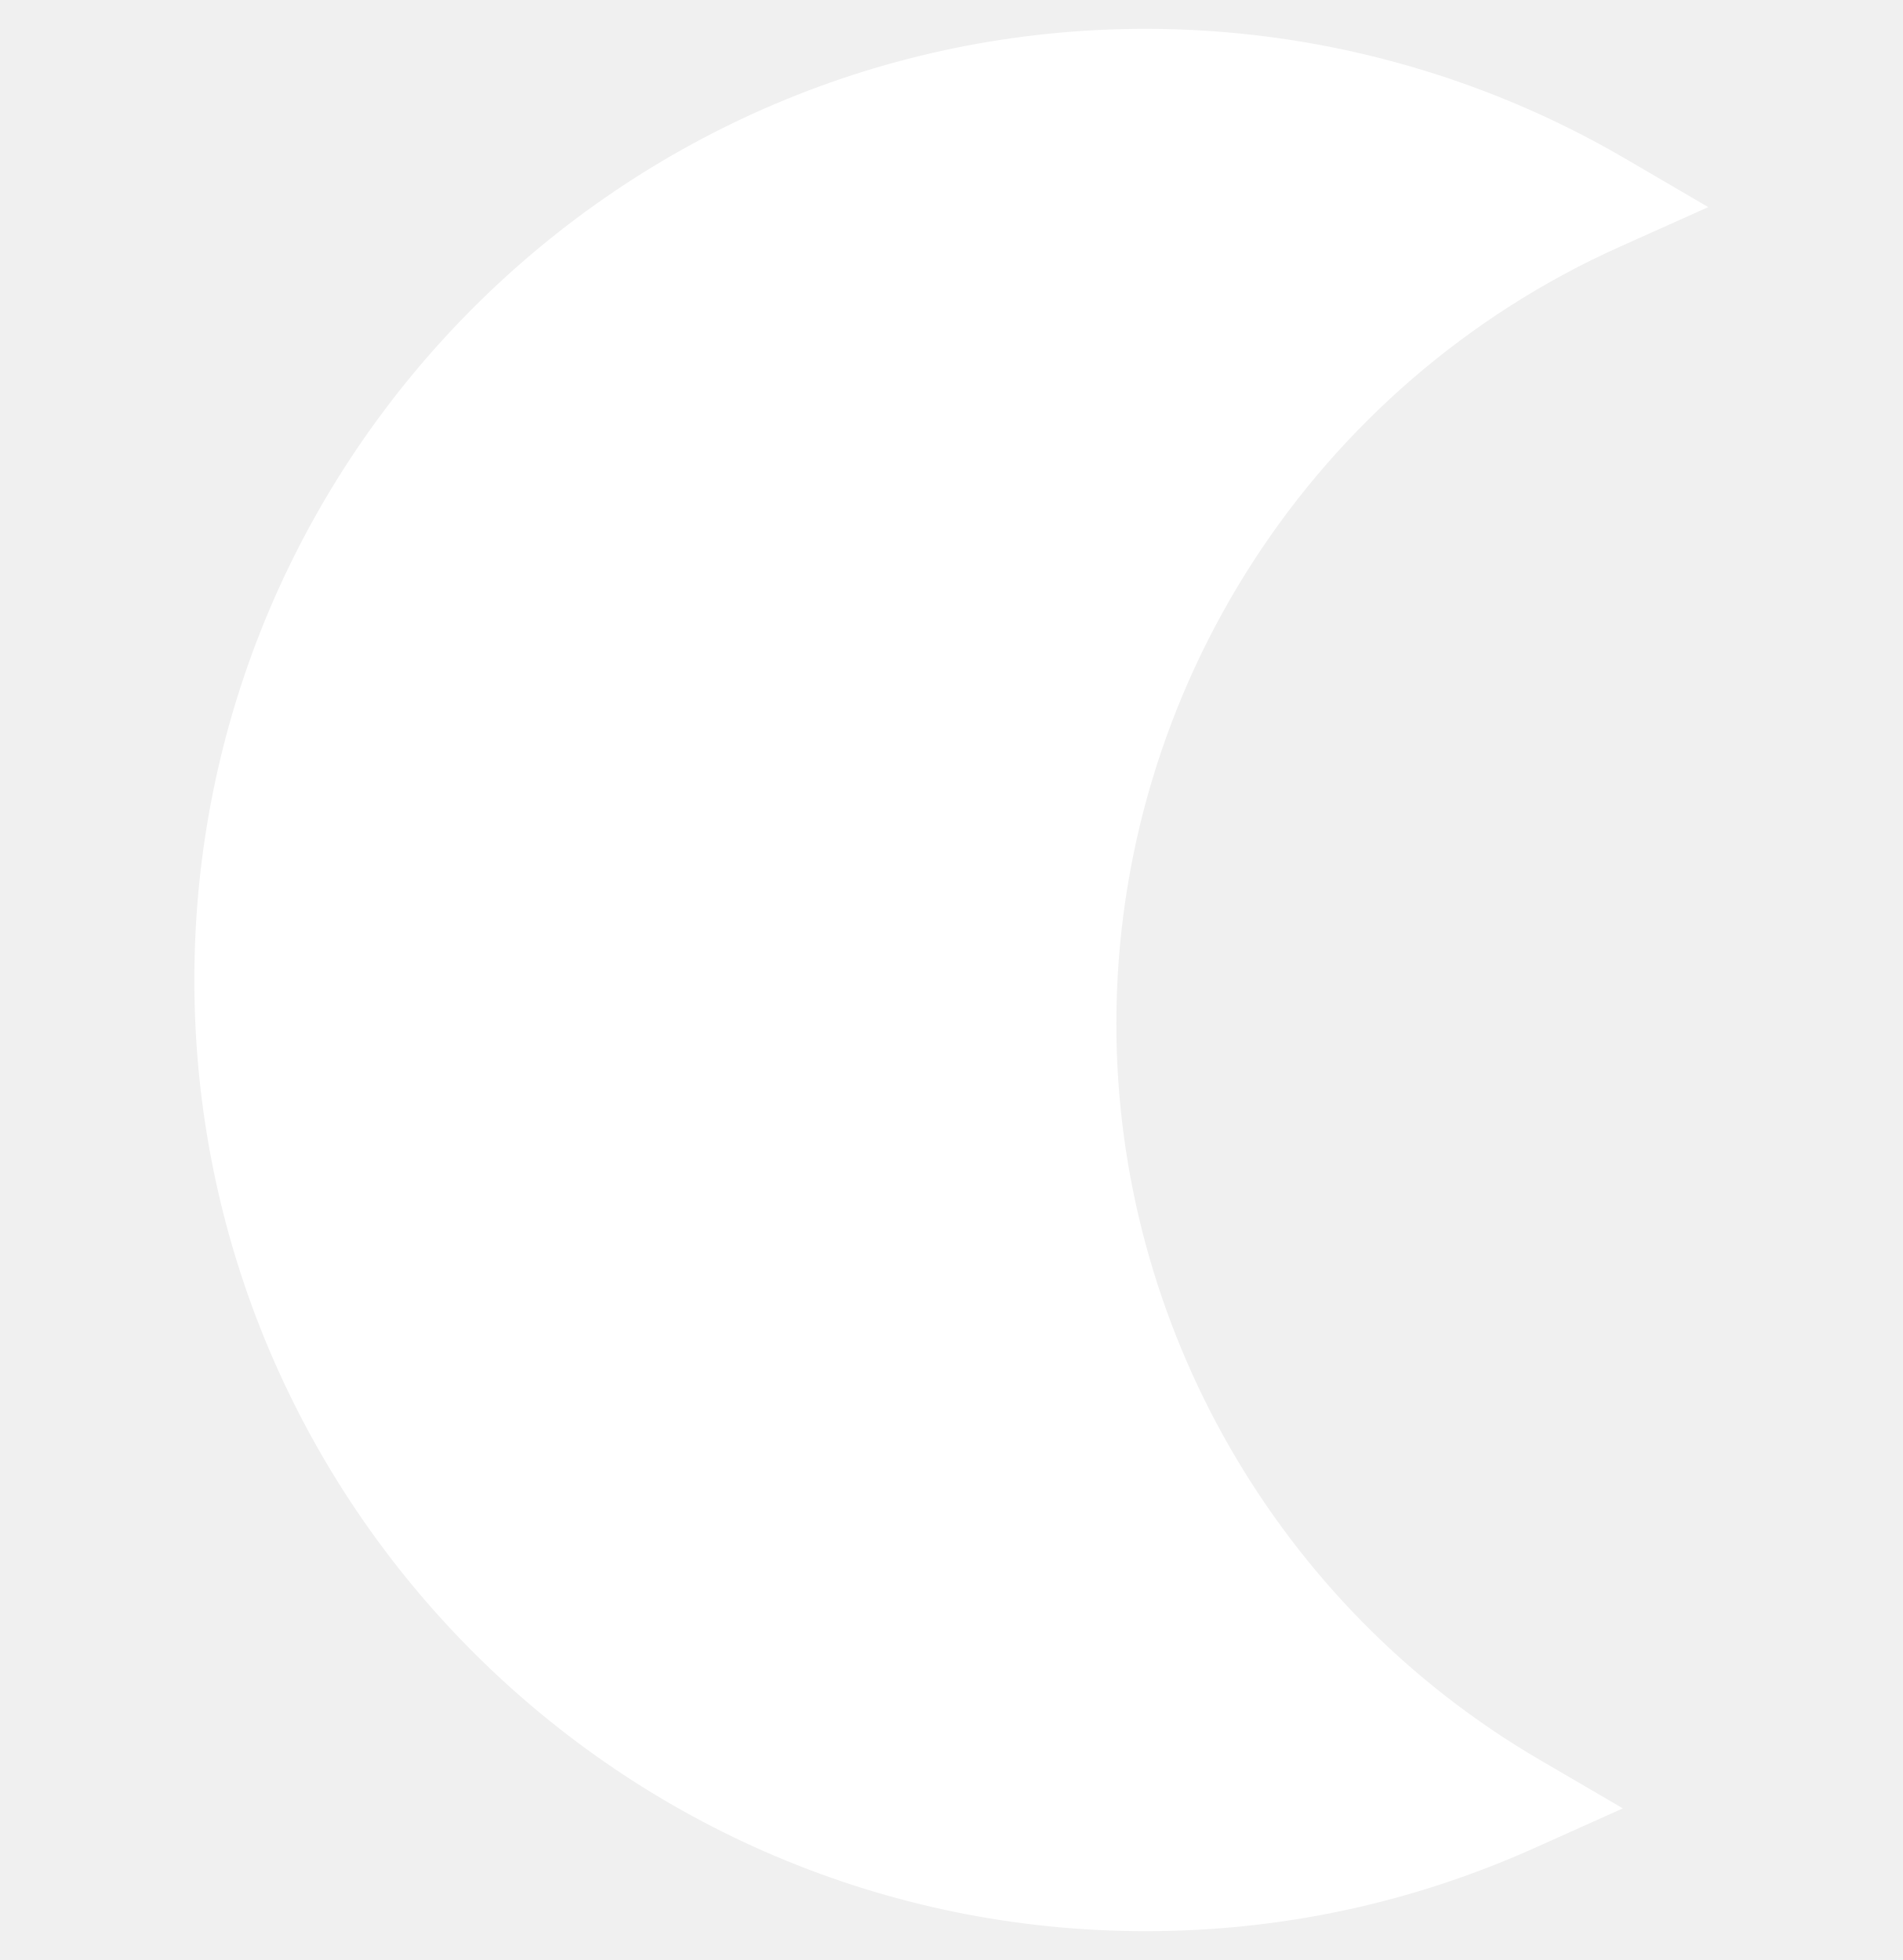
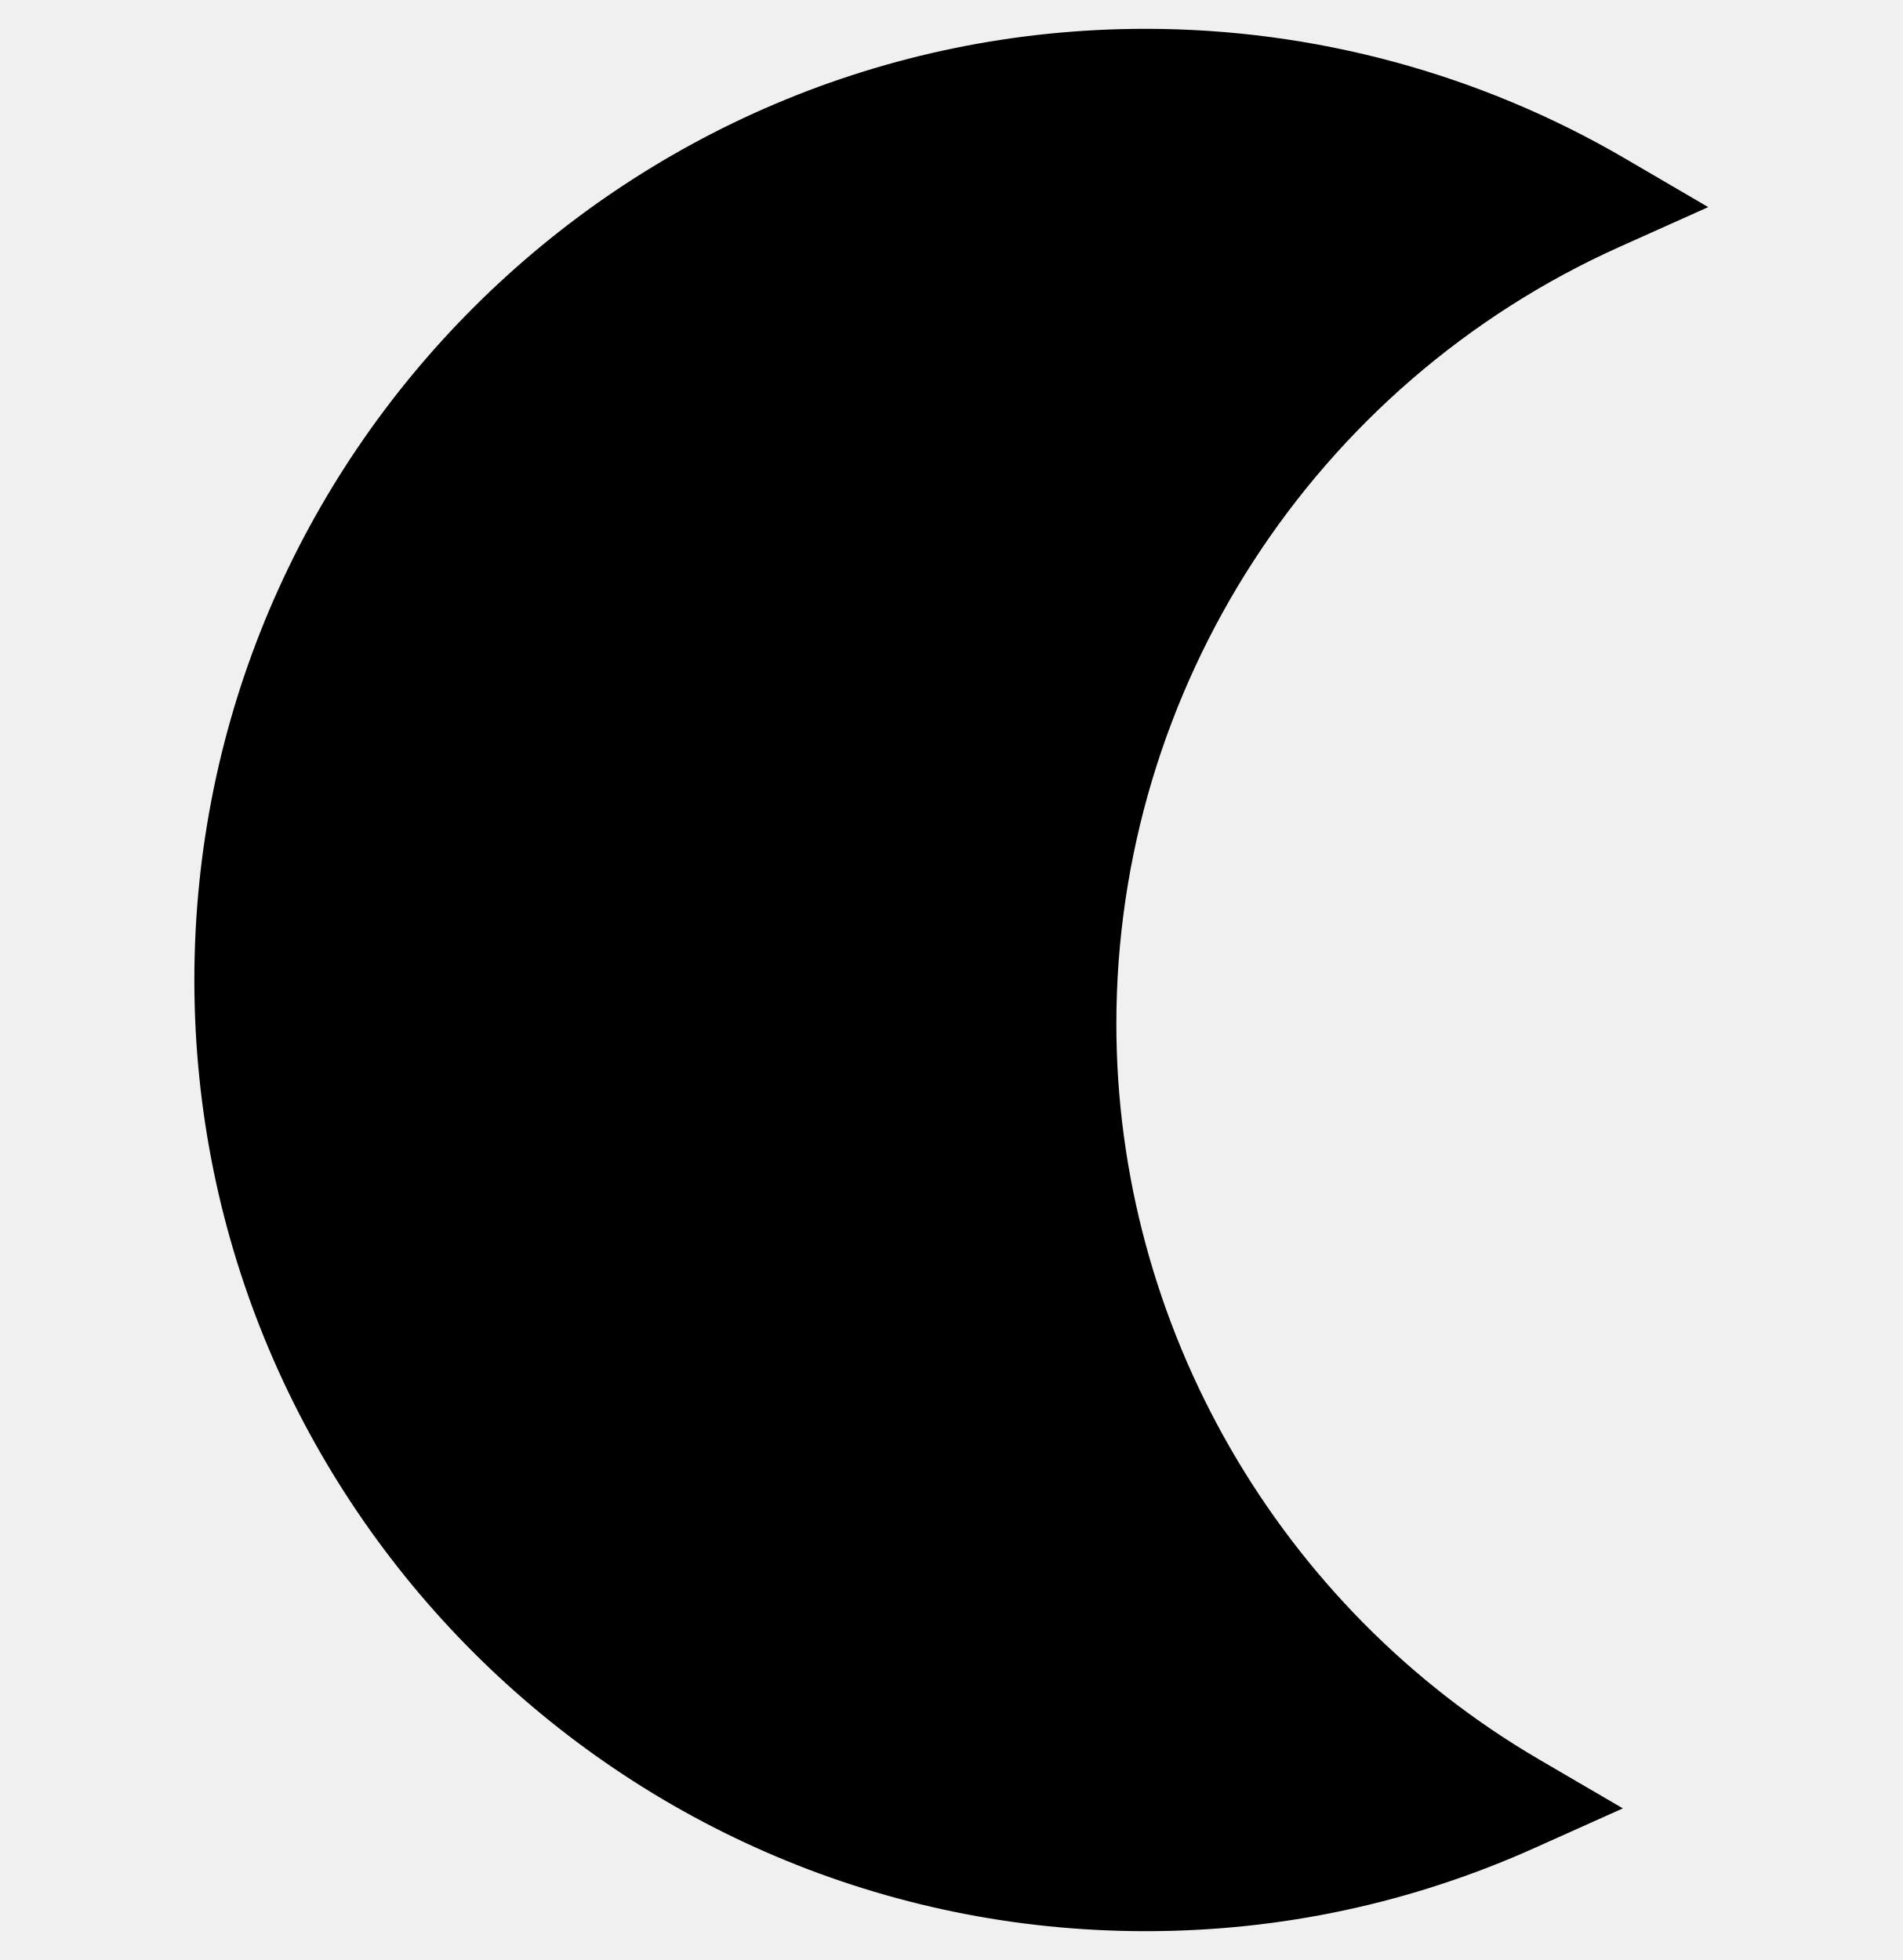
<svg xmlns="http://www.w3.org/2000/svg" version="1.1" id="Capa_1" width="33" height="34" viewBox="0 0 342.104 342.104" style="enable-background:new 0 0 342.104 342.104;" xml:space="preserve">
  <g>
    <g>
-       <path style="fill:#fff;" d="M206,342.104c-94.318,0-171.052-76.728-171.052-171.052C34.948,76.734,111.682,0,206,0    c30.264,0,60.045,8.055,86.132,23.283l15.025,8.777l-15.872,7.118c-55.015,24.679-90.553,79.538-90.553,139.762    c0,54.209,29.136,104.909,76.054,132.309l15.019,8.771l-15.866,7.118C253.813,337.068,230.279,342.104,206,342.104z" />
+       <path style="fill:#000;" d="M206,342.104c-94.318,0-171.052-76.728-171.052-171.052C34.948,76.734,111.682,0,206,0    c30.264,0,60.045,8.055,86.132,23.283l15.025,8.777l-15.872,7.118c-55.015,24.679-90.553,79.538-90.553,139.762    c0,54.209,29.136,104.909,76.054,132.309l15.019,8.771l-15.866,7.118C253.813,337.068,230.279,342.104,206,342.104z" />
    </g>
  </g>
  <g>
</g>
  <g>
</g>
  <g>
</g>
  <g>
</g>
  <g>
</g>
  <g>
</g>
  <g>
</g>
  <g>
</g>
  <g>
</g>
  <g>
</g>
  <g>
</g>
  <g>
</g>
  <g>
</g>
  <g>
</g>
  <g>
</g>
</svg>
